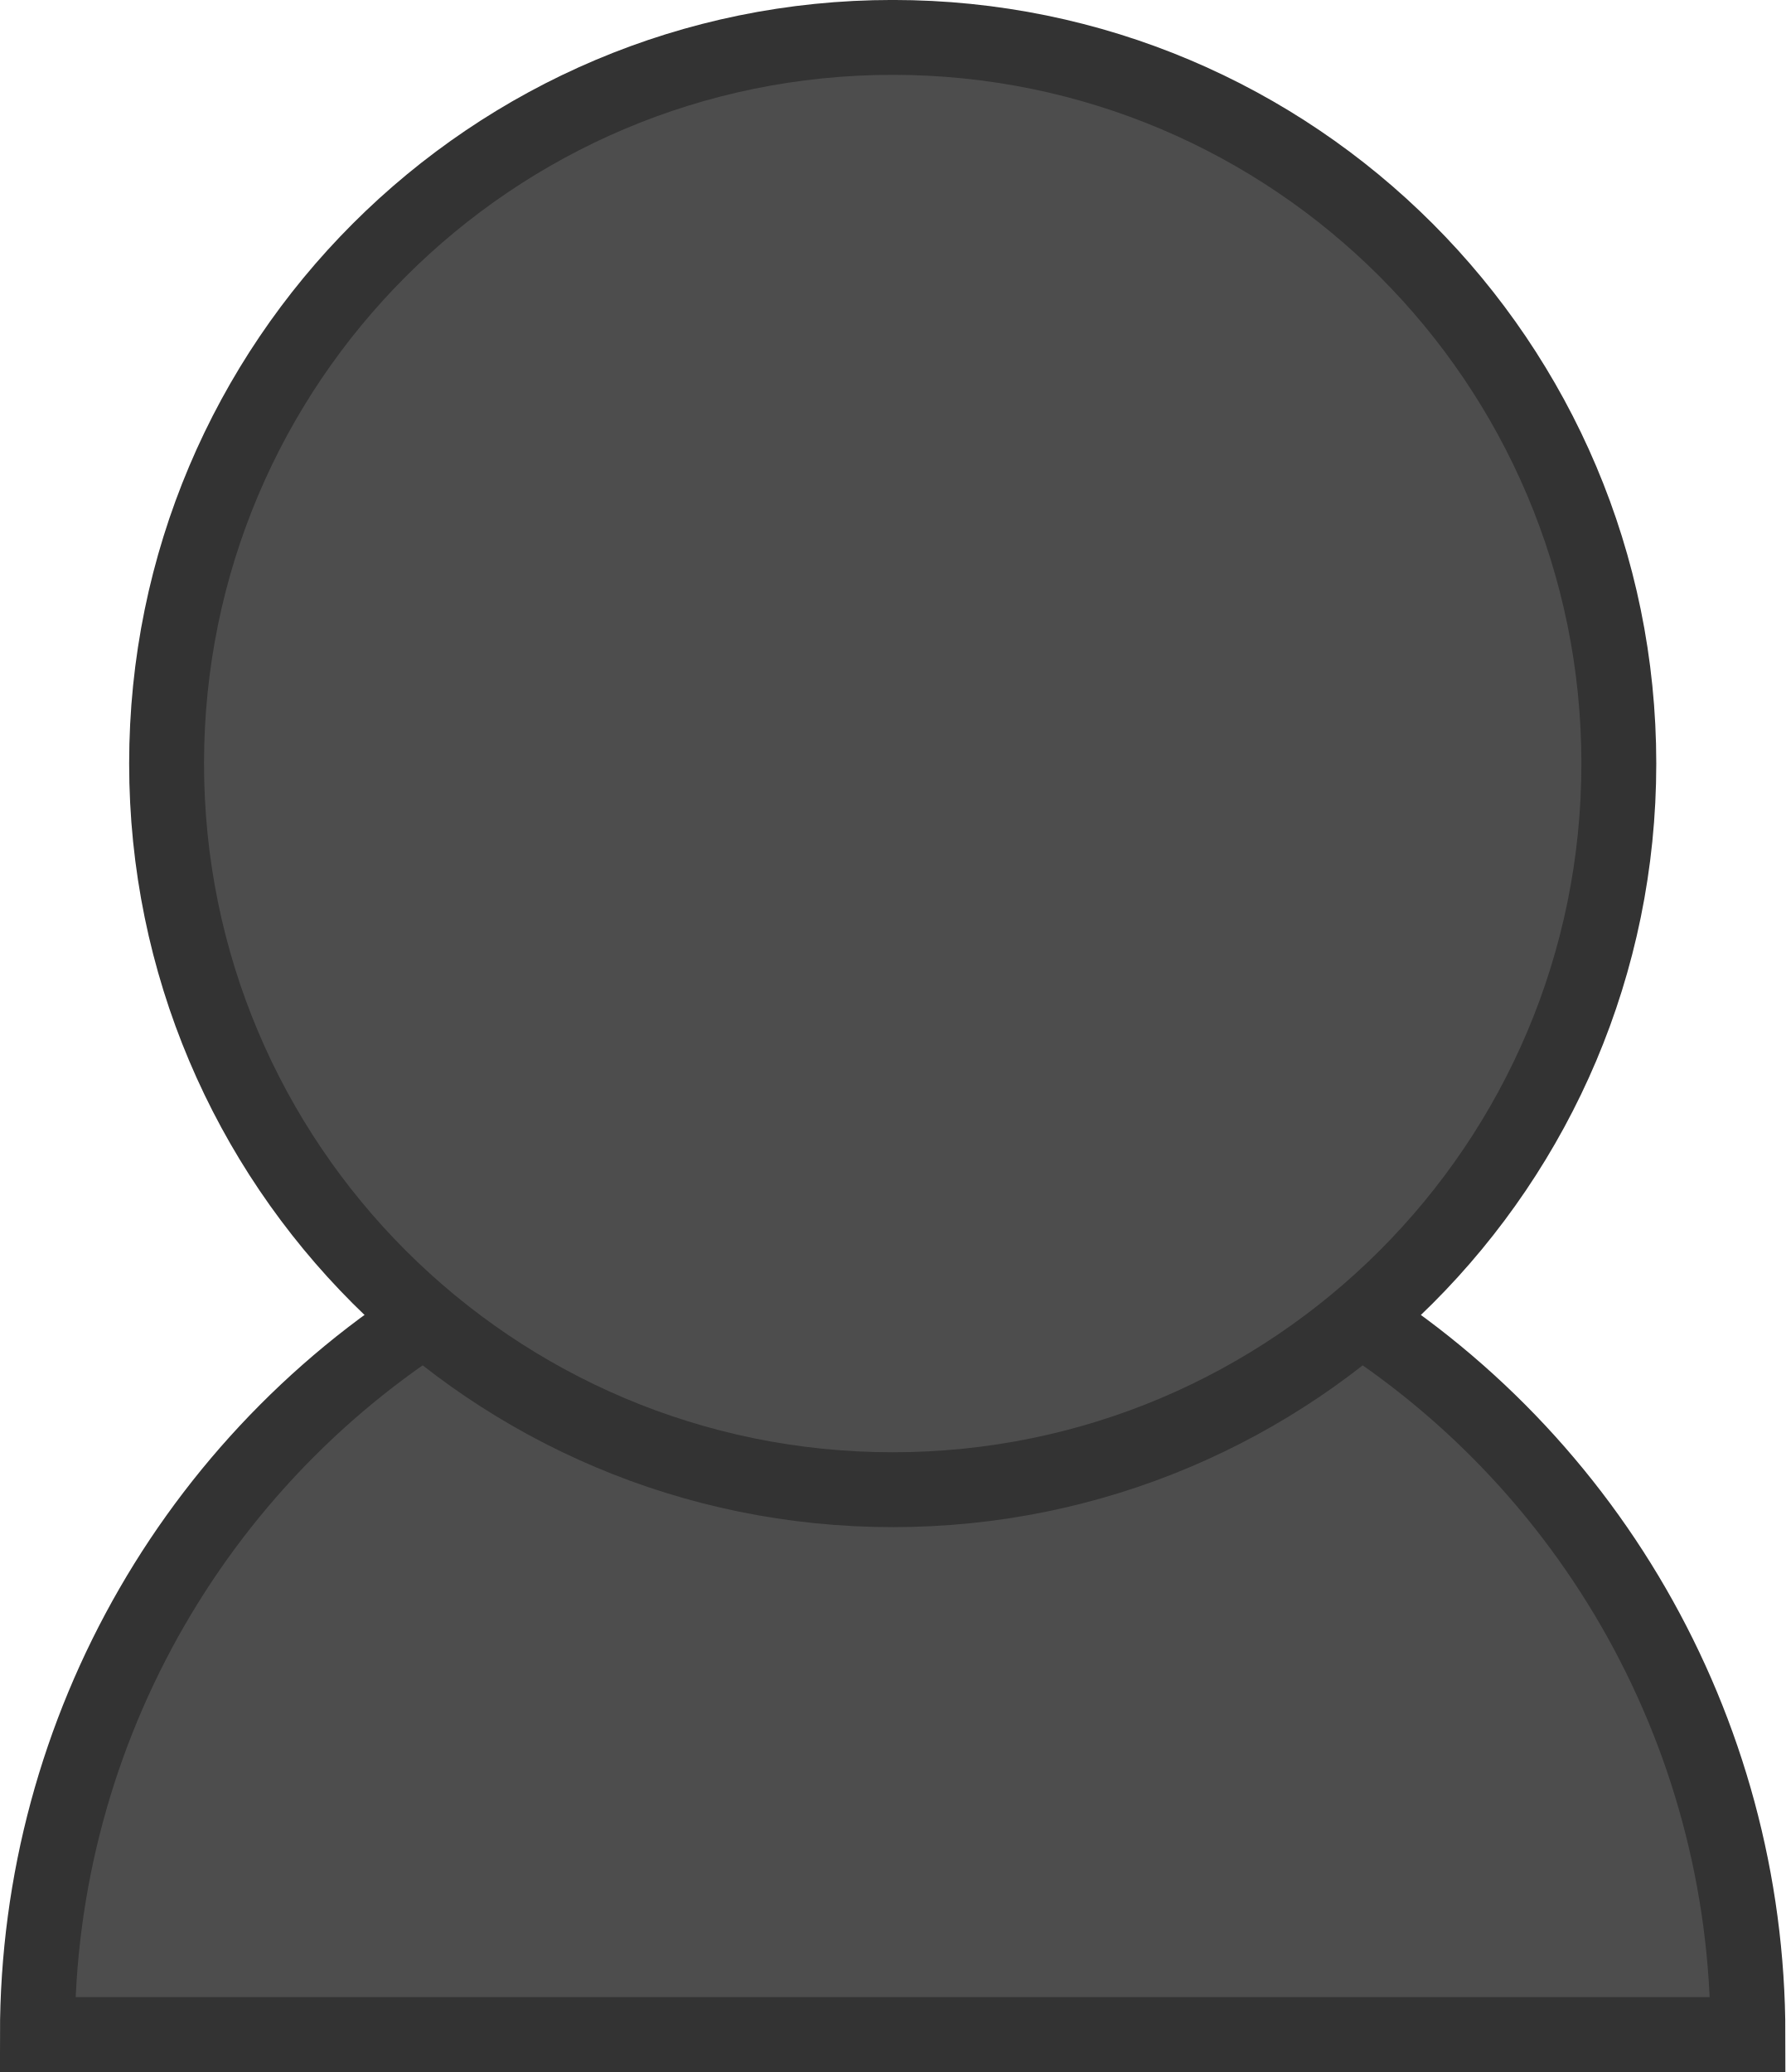
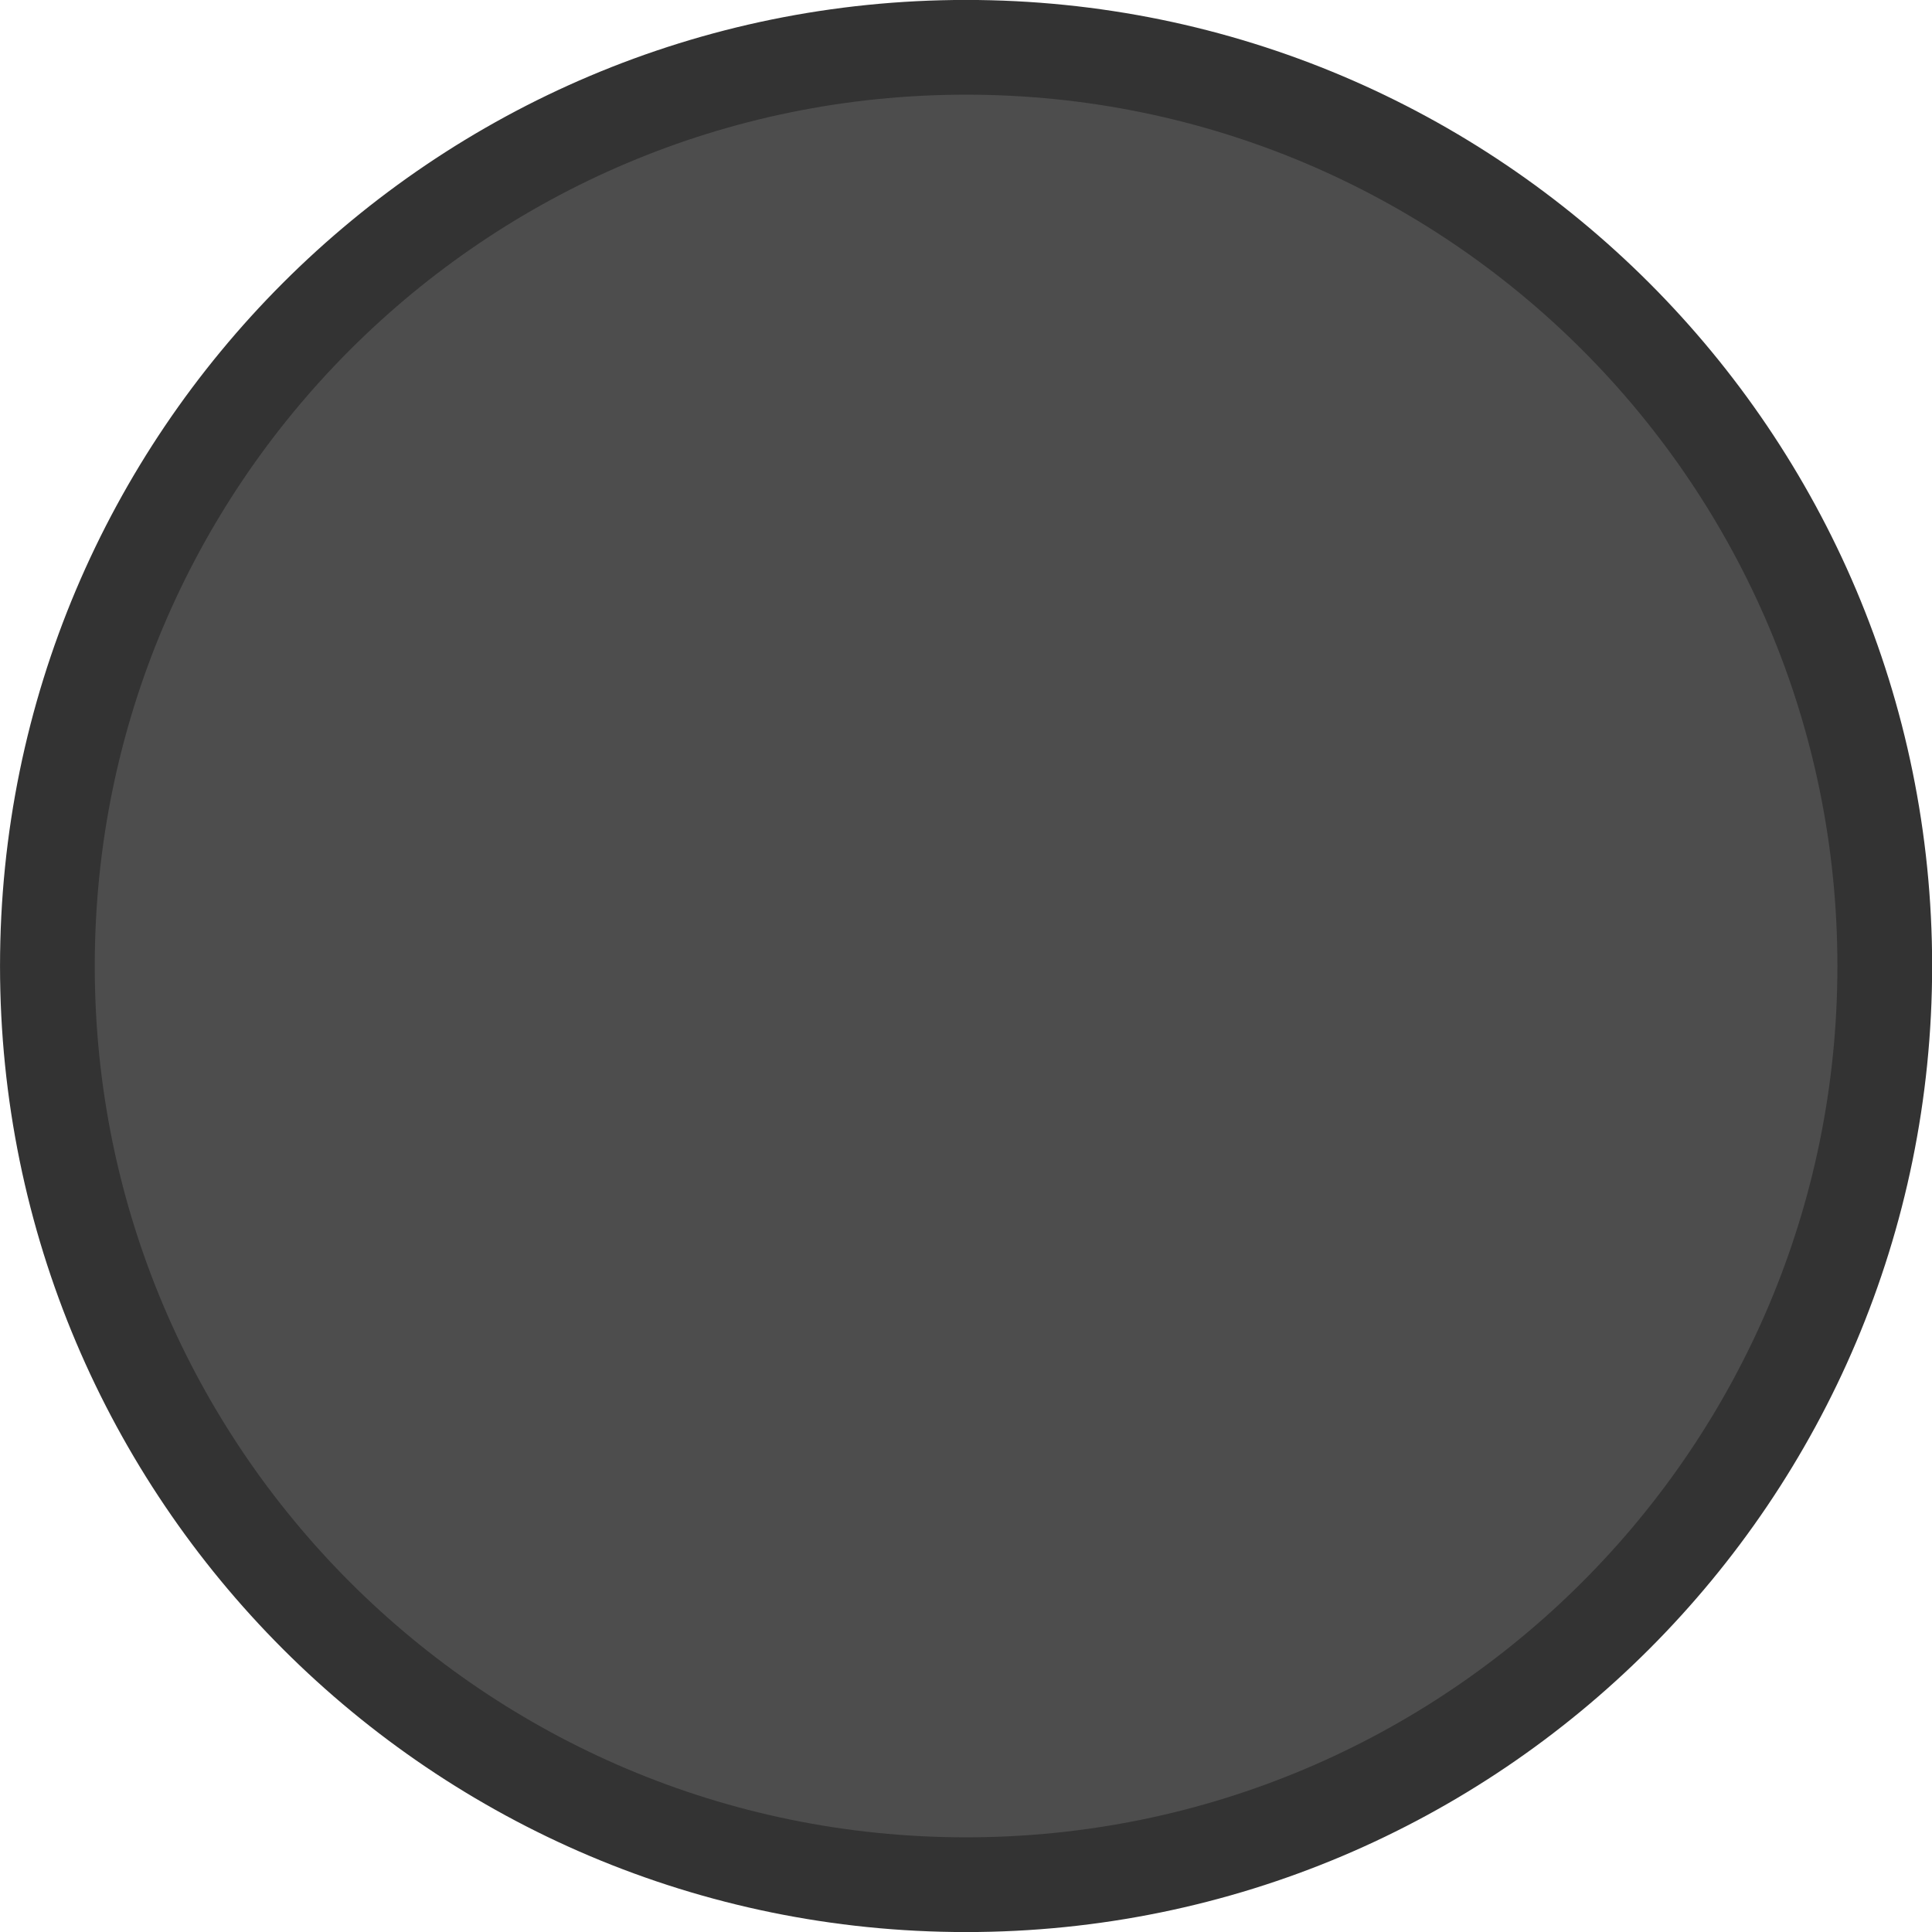
- <svg xmlns="http://www.w3.org/2000/svg" width="71.554" height="83.041" viewBox="0 0 18.932 21.971" version="1.1" id="svg8734">
+ <svg xmlns="http://www.w3.org/2000/svg" width="61.203" height="61.203" viewBox="0 0 16.193 16.193" version="1.1" id="svg8734">
  <defs id="defs8728" />
-   <g id="layer1" transform="translate(-74.47445,-164.2935)">
-     <path id="path4474" style="display:inline;opacity:1;fill:#4d4d4d;fill-opacity:1;stroke:#333333;stroke-width:0.794;stroke-linecap:butt;stroke-linejoin:miter;stroke-miterlimit:4;stroke-dasharray:none;stroke-dashoffset:0;stroke-opacity:1" d="m -74.871,-185.868 a 9.069,9.069 0 0 1 -4.535,7.854 9.069,9.069 0 0 1 -9.069,0 9.069,9.069 0 0 1 -4.535,-7.854 l 9.069,0 z" transform="scale(-1)" />
+   <g id="layer1" transform="translate(-75.84382,-164.2935)">
    <circle style="display:inline;opacity:1;fill:#4d4d4d;fill-opacity:1;stroke:#333333;stroke-width:0.794;stroke-linecap:butt;stroke-linejoin:miter;stroke-miterlimit:4;stroke-dasharray:none;stroke-dashoffset:0;stroke-opacity:1" id="circle4476" cx="83.941" cy="172.39" r="7.7" />
  </g>
</svg>
